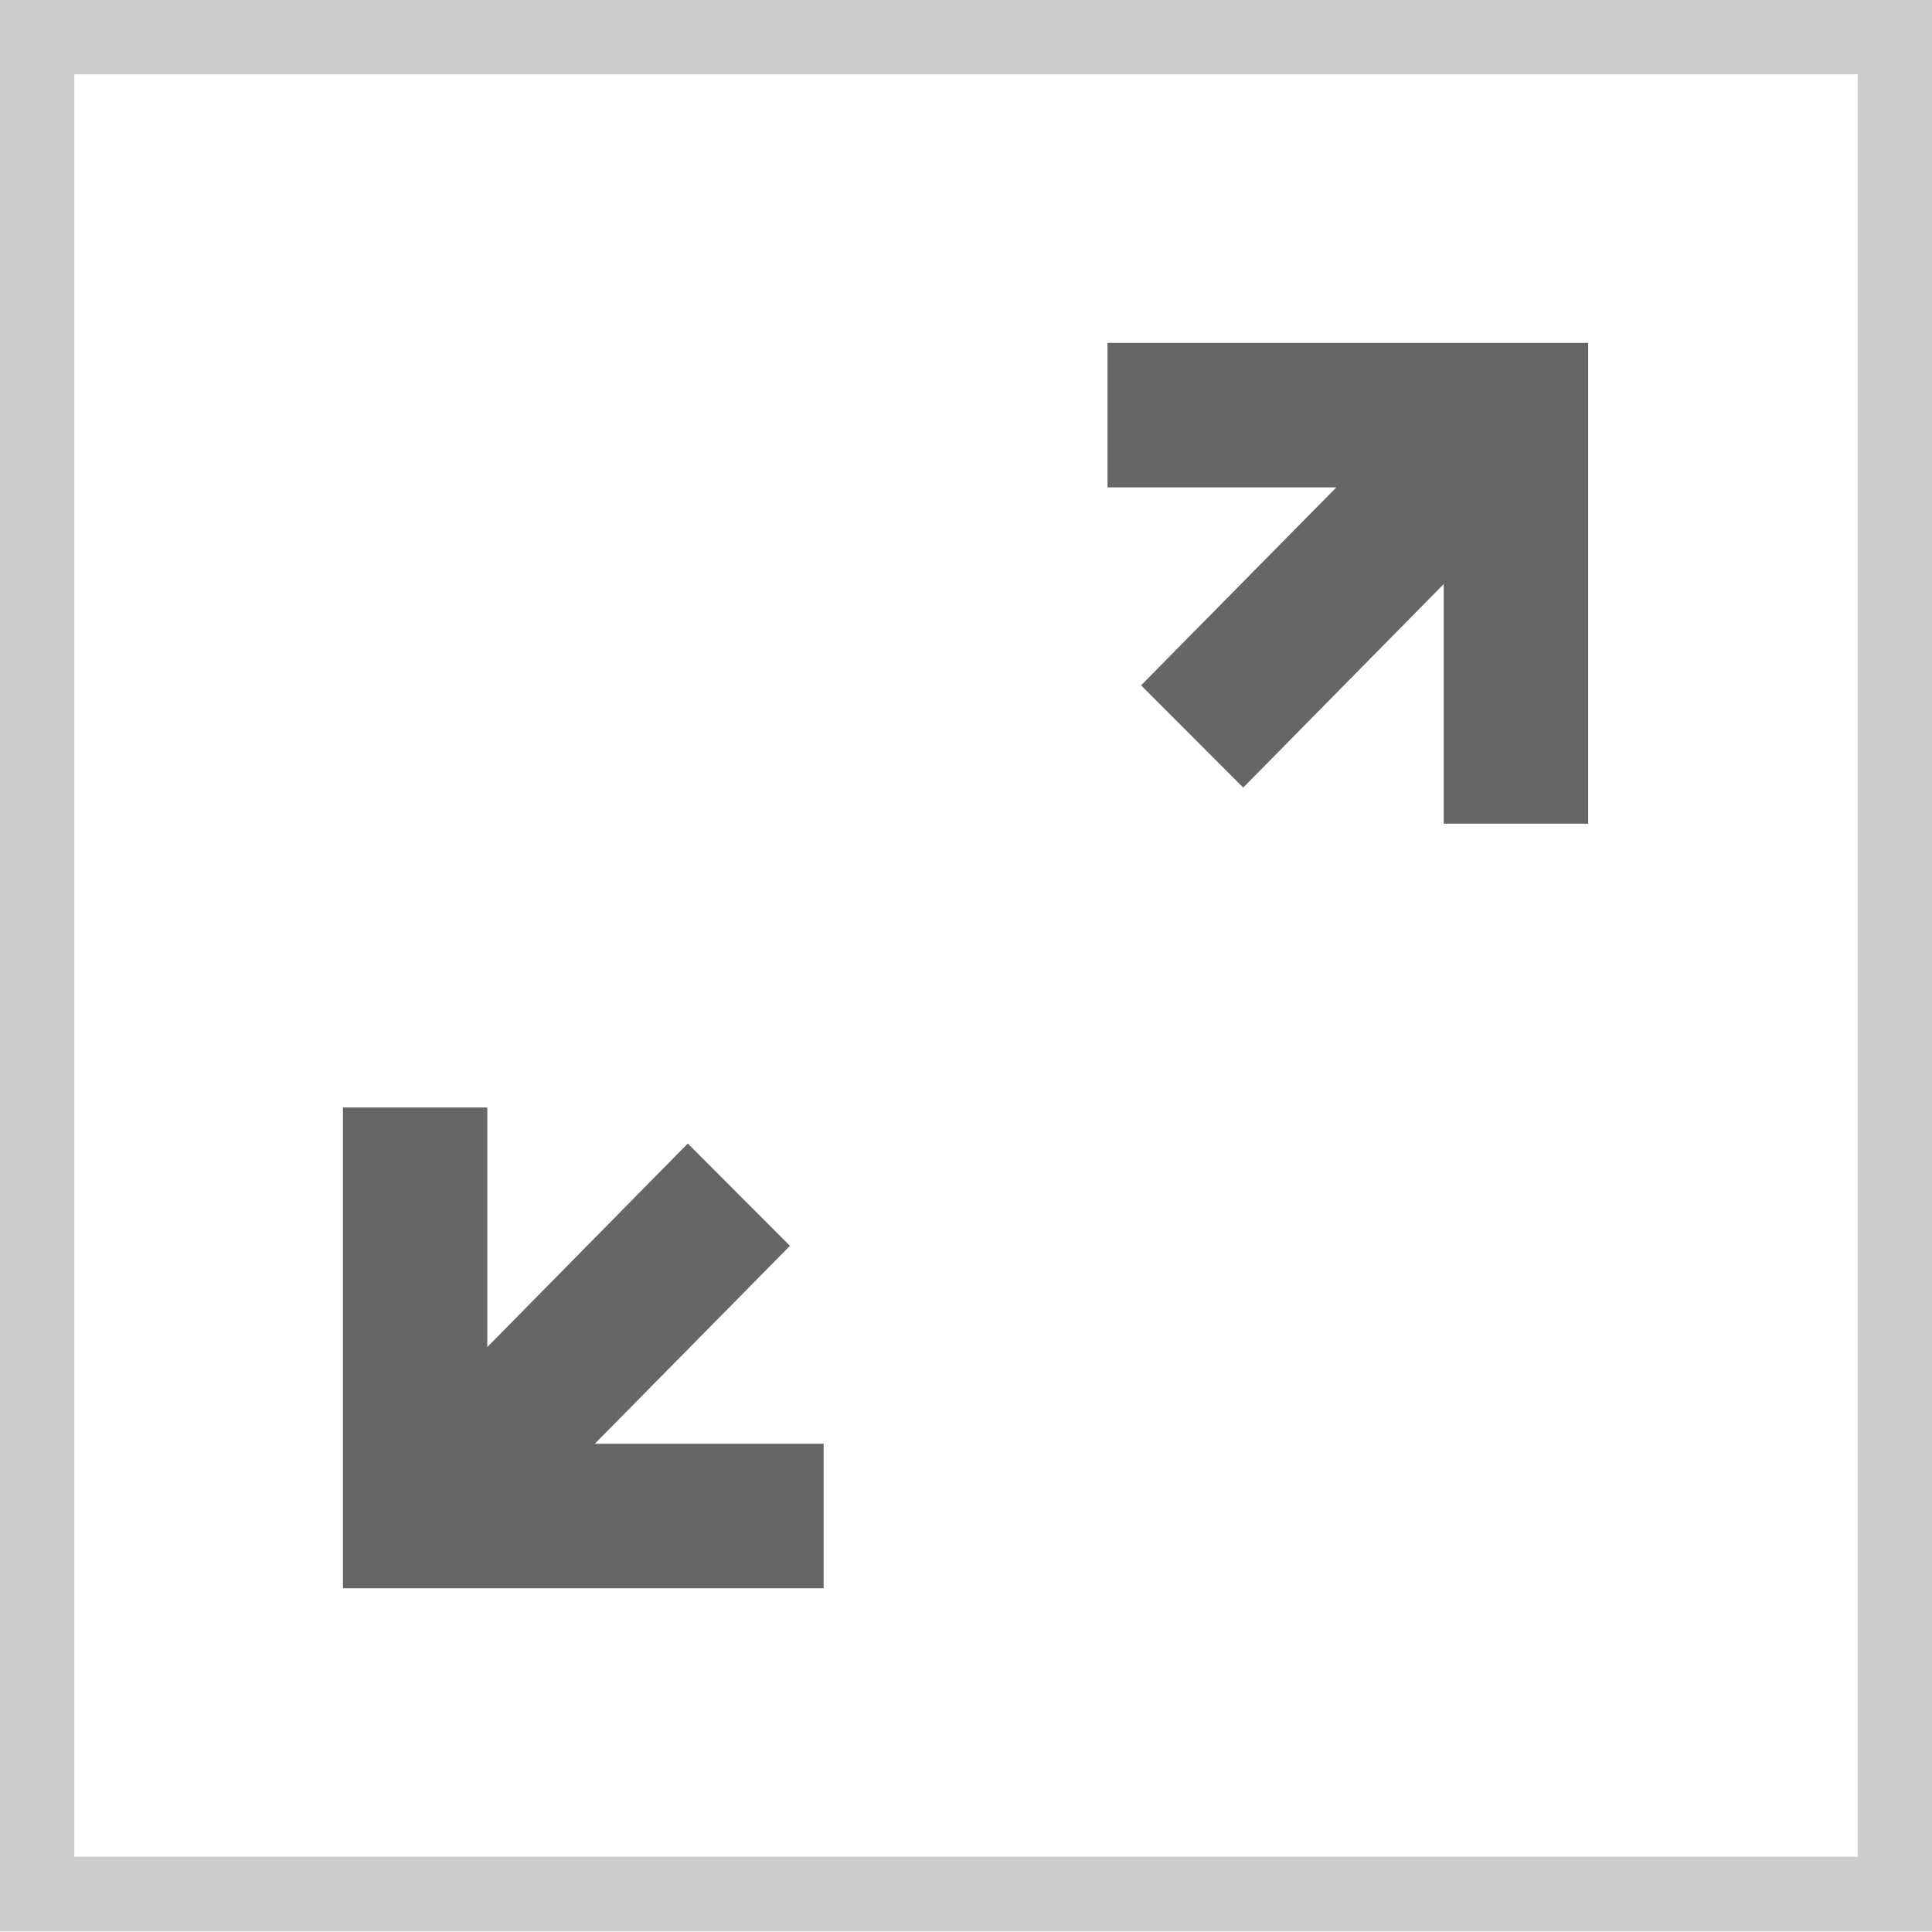
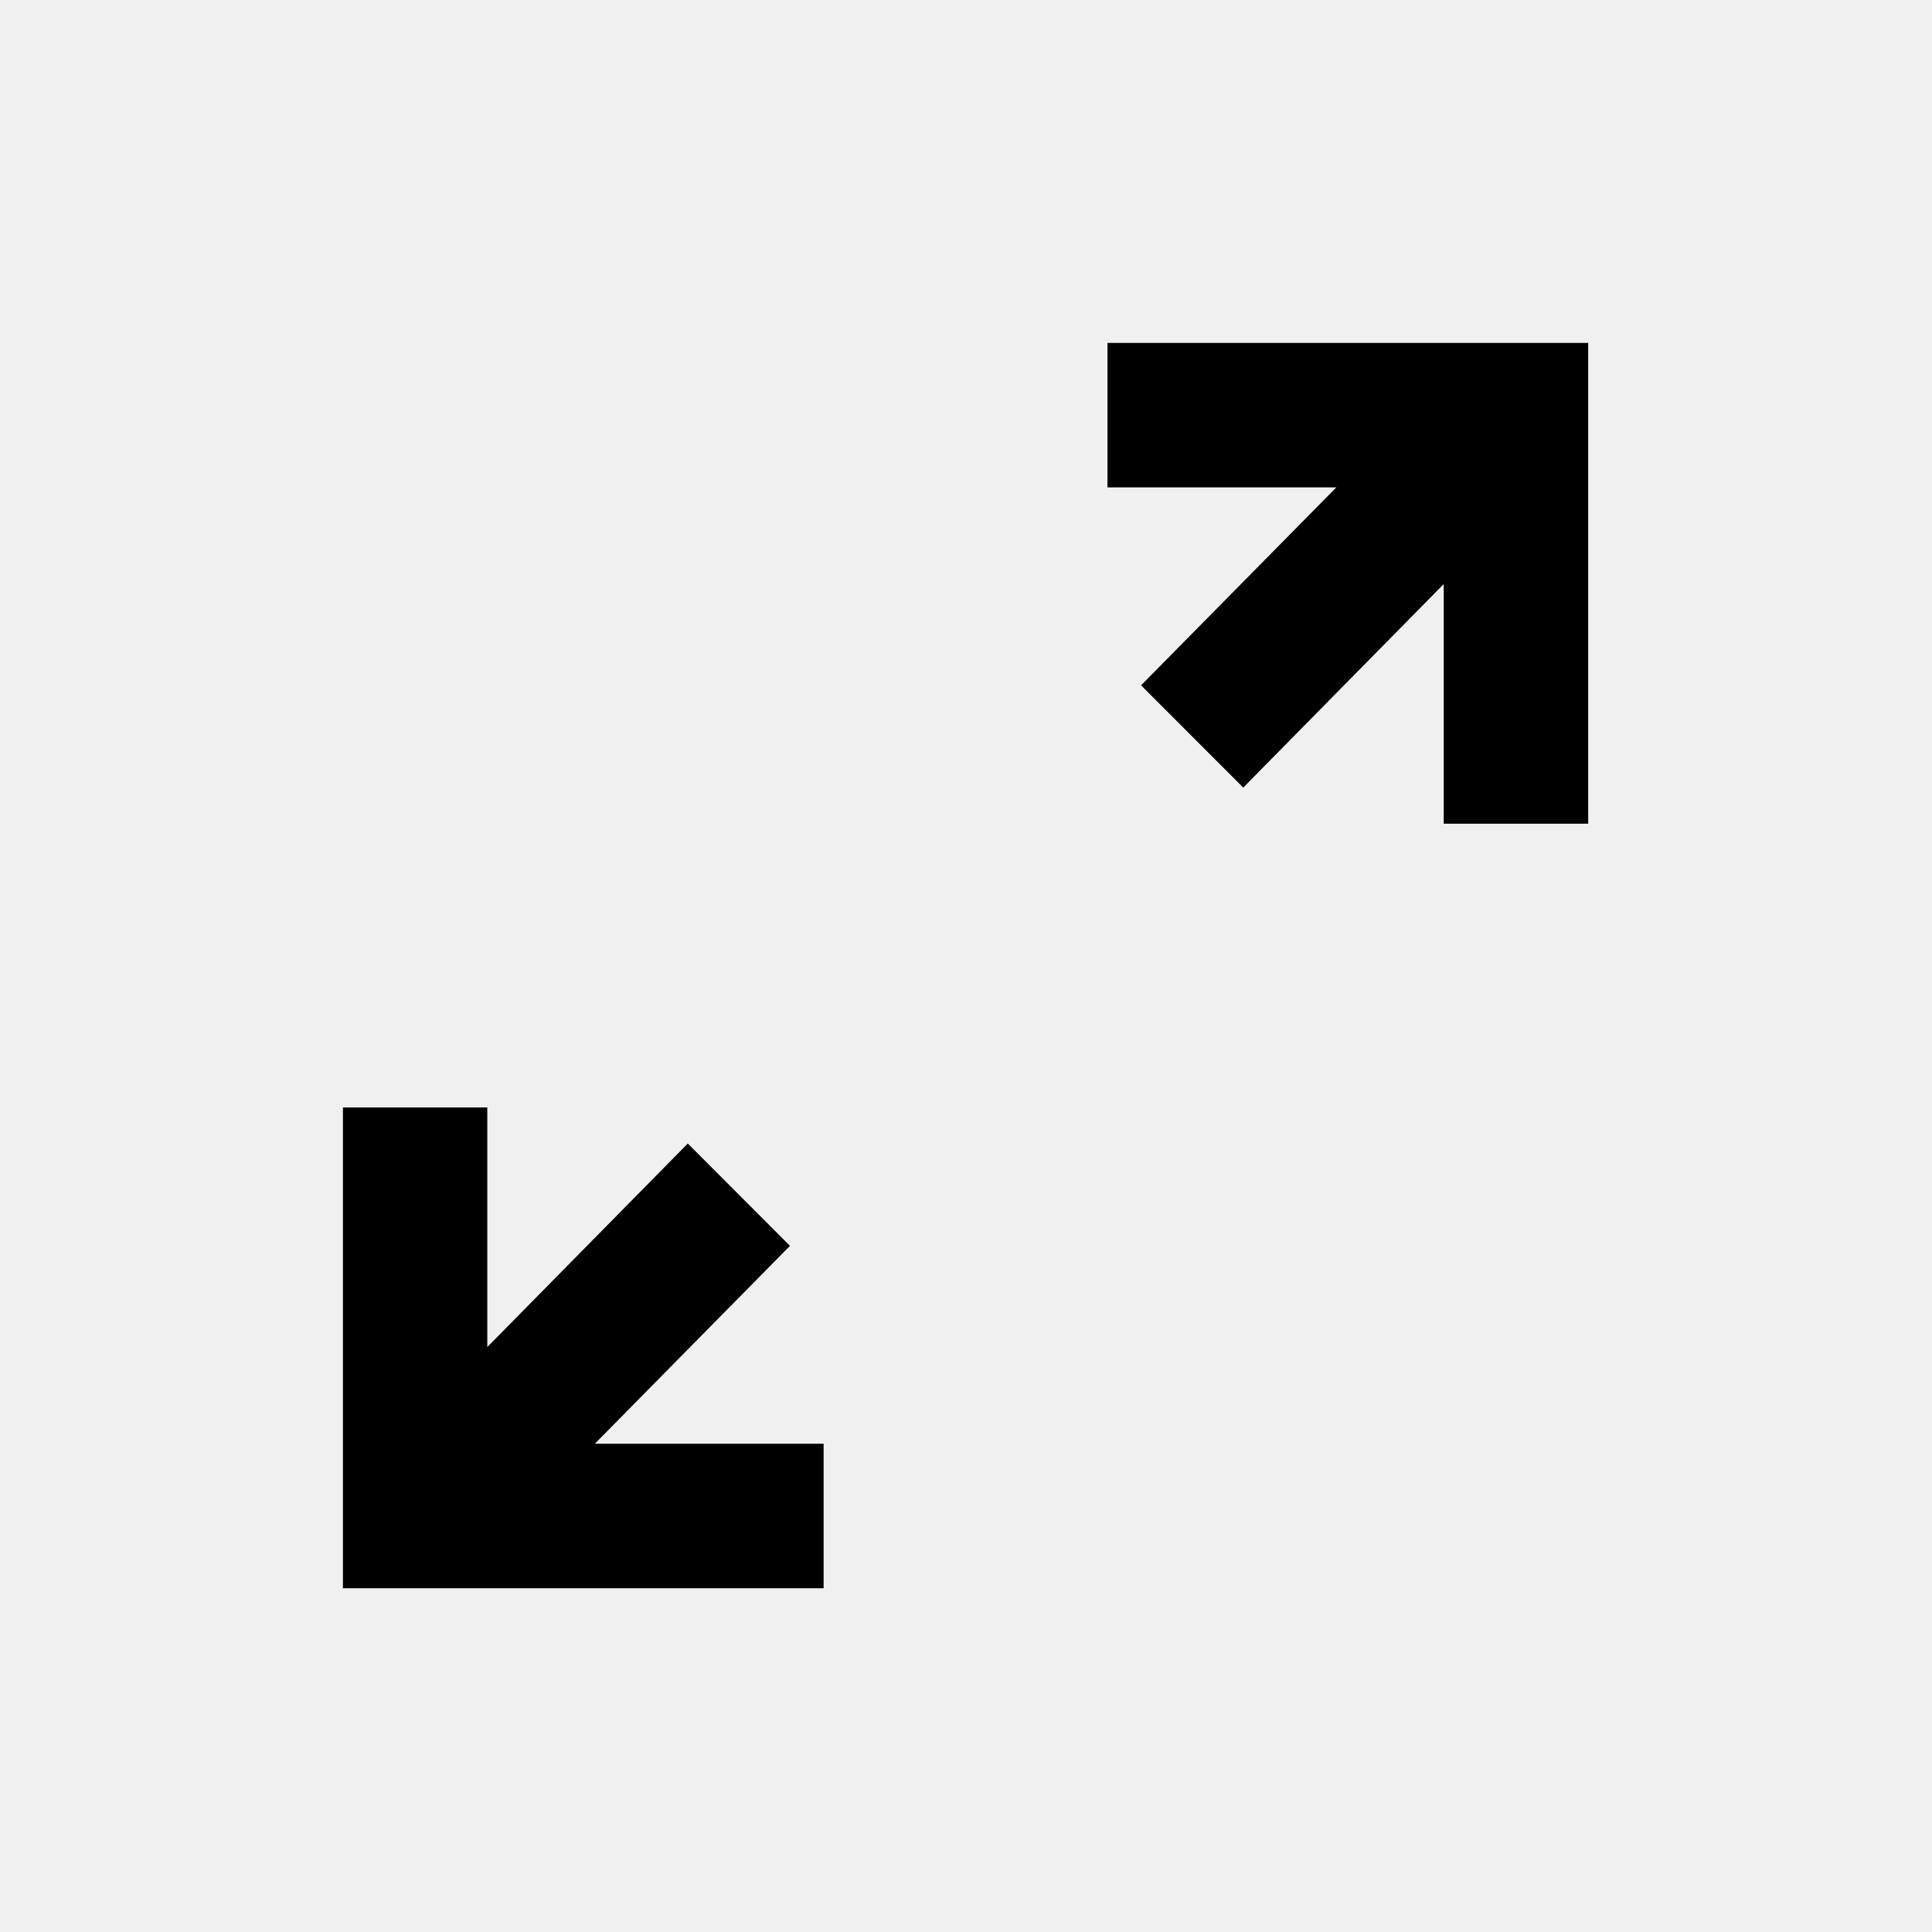
<svg xmlns="http://www.w3.org/2000/svg" xmlns:xlink="http://www.w3.org/1999/xlink" width="26px" height="26px" viewBox="0 0 26 26" version="1.1">
  <defs>
    <polygon id="path-1" points="0 25.988 26 25.988 26 0 0 0" />
    <mask id="mask-2" maskContentUnits="userSpaceOnUse" maskUnits="objectBoundingBox" x="0" y="0" width="26" height="25.988" fill="white">
      <use xlink:href="#path-1" />
    </mask>
  </defs>
  <g id="Styleguide" stroke="none" stroke-width="1" fill="none" fill-rule="evenodd">
    <g id="icoon-maxi-wit">
-       <use id="Fill-1" stroke="#CCCCCC" mask="url(#mask-2)" stroke-width="2" fill="#FFFFFF" xlink:href="#path-1" />
-       <polygon id="Fill-2" fill="#666666" points="6.558 18.128 6.558 14.904 4.615 14.904 4.615 21.374 11.084 21.374 11.084 19.429 8.005 19.429 10.631 16.766 9.256 15.389" />
-       <polygon id="Fill-3" fill="#666666" points="14.904 4.615 14.904 6.559 17.984 6.559 15.356 9.223 16.731 10.599 19.429 7.86 19.429 11.085 21.373 11.085 21.373 4.615" />
+       <polygon id="Fill-2" fill="#000000" points="6.558 18.128 6.558 14.904 4.615 14.904 4.615 21.374 11.084 21.374 11.084 19.429 8.005 19.429 10.631 16.766 9.256 15.389" />
+       <polygon id="Fill-3" fill="#000000" points="14.904 4.615 14.904 6.559 17.984 6.559 15.356 9.223 16.731 10.599 19.429 7.86 19.429 11.085 21.373 11.085 21.373 4.615" />
    </g>
  </g>
</svg>
